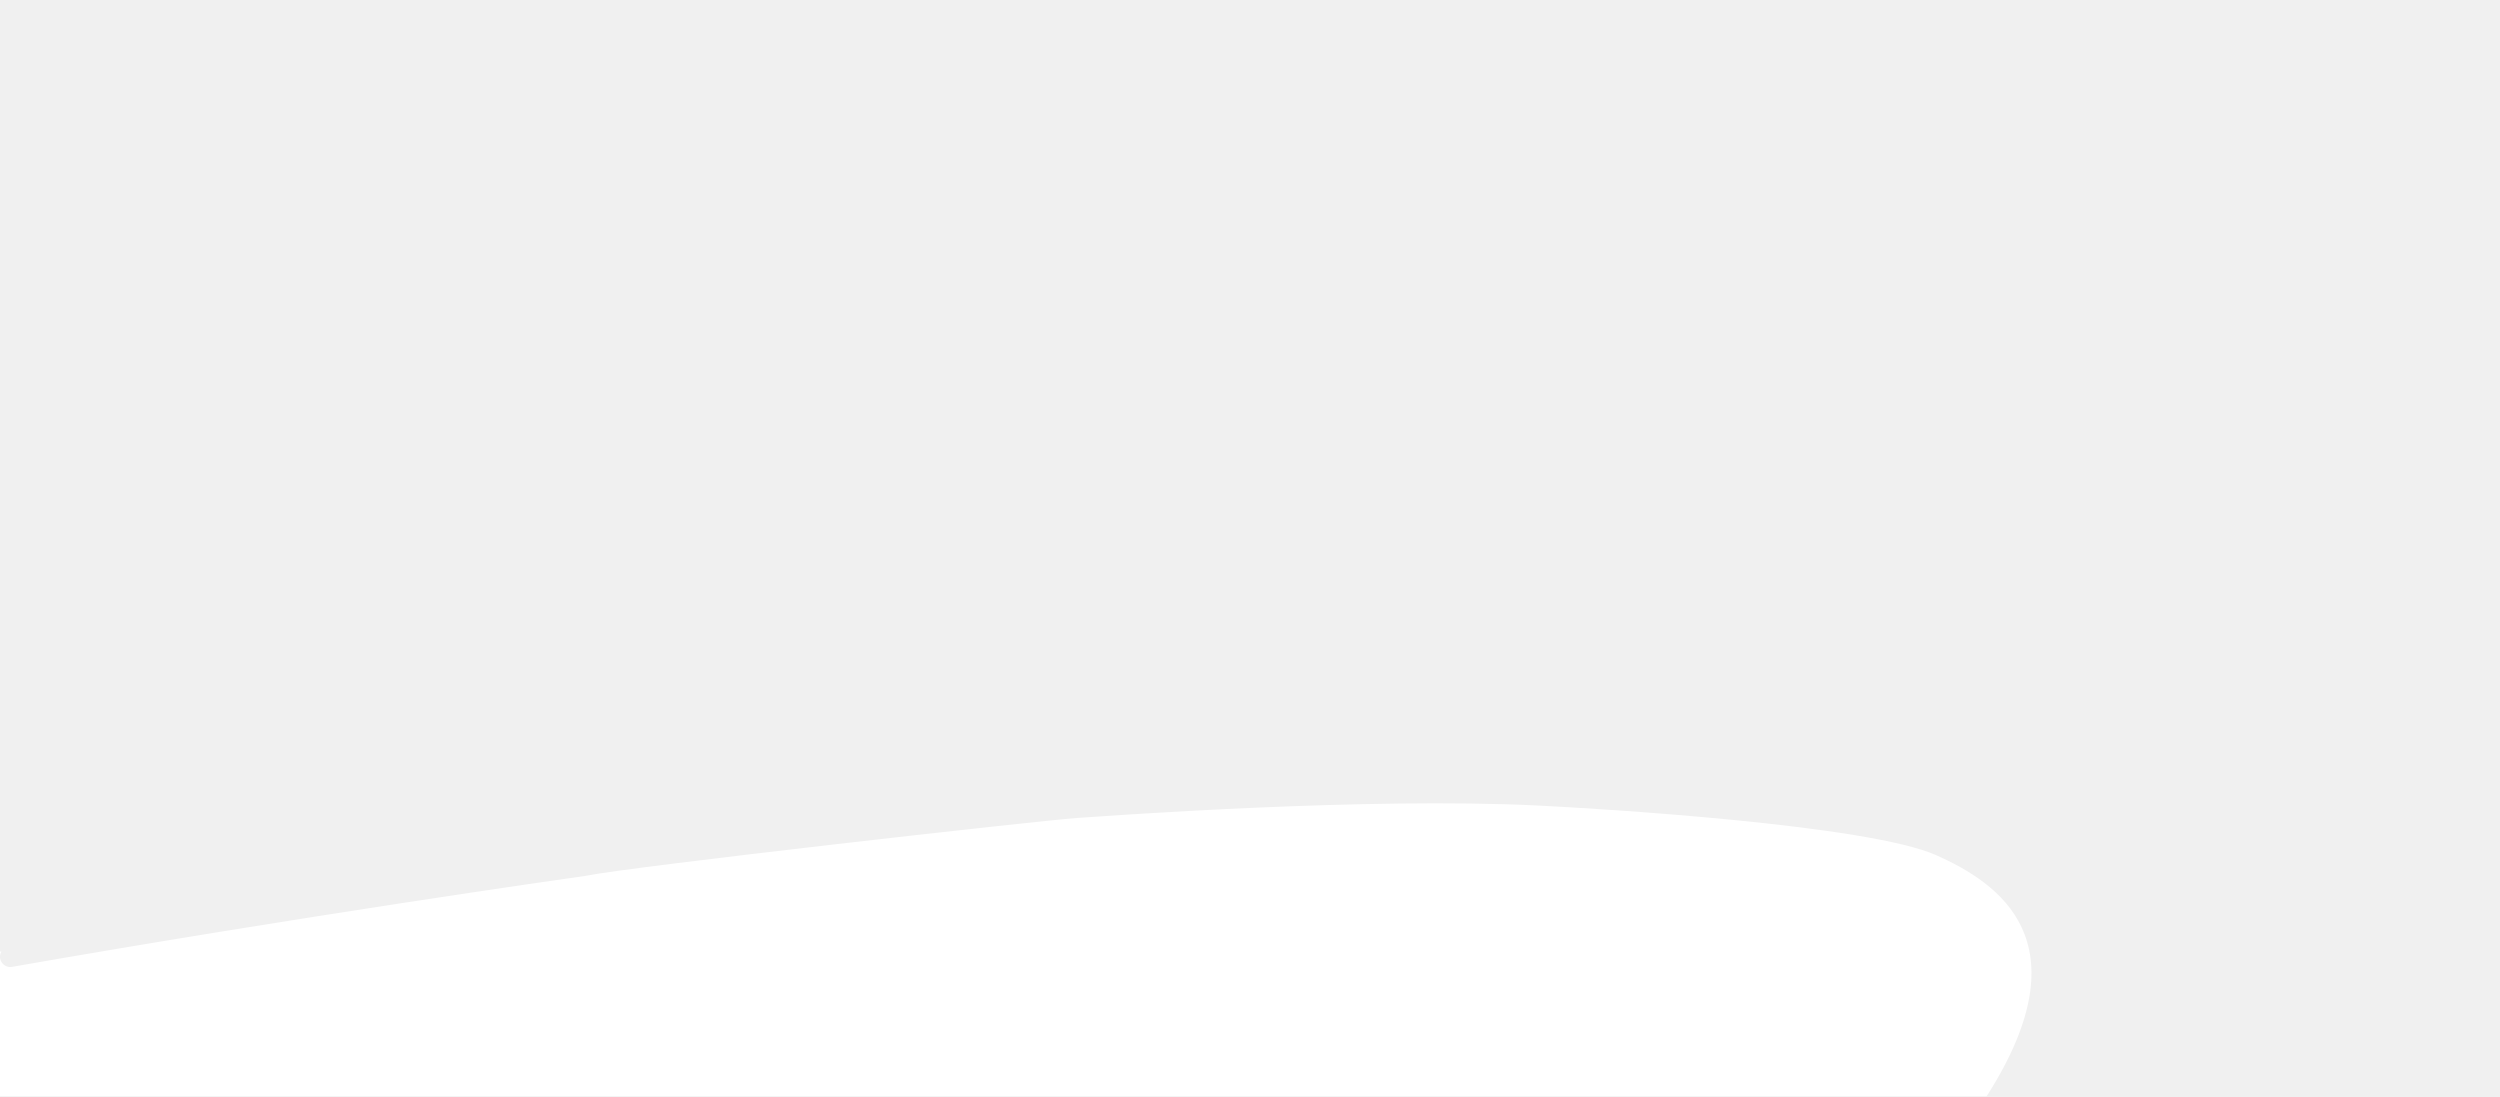
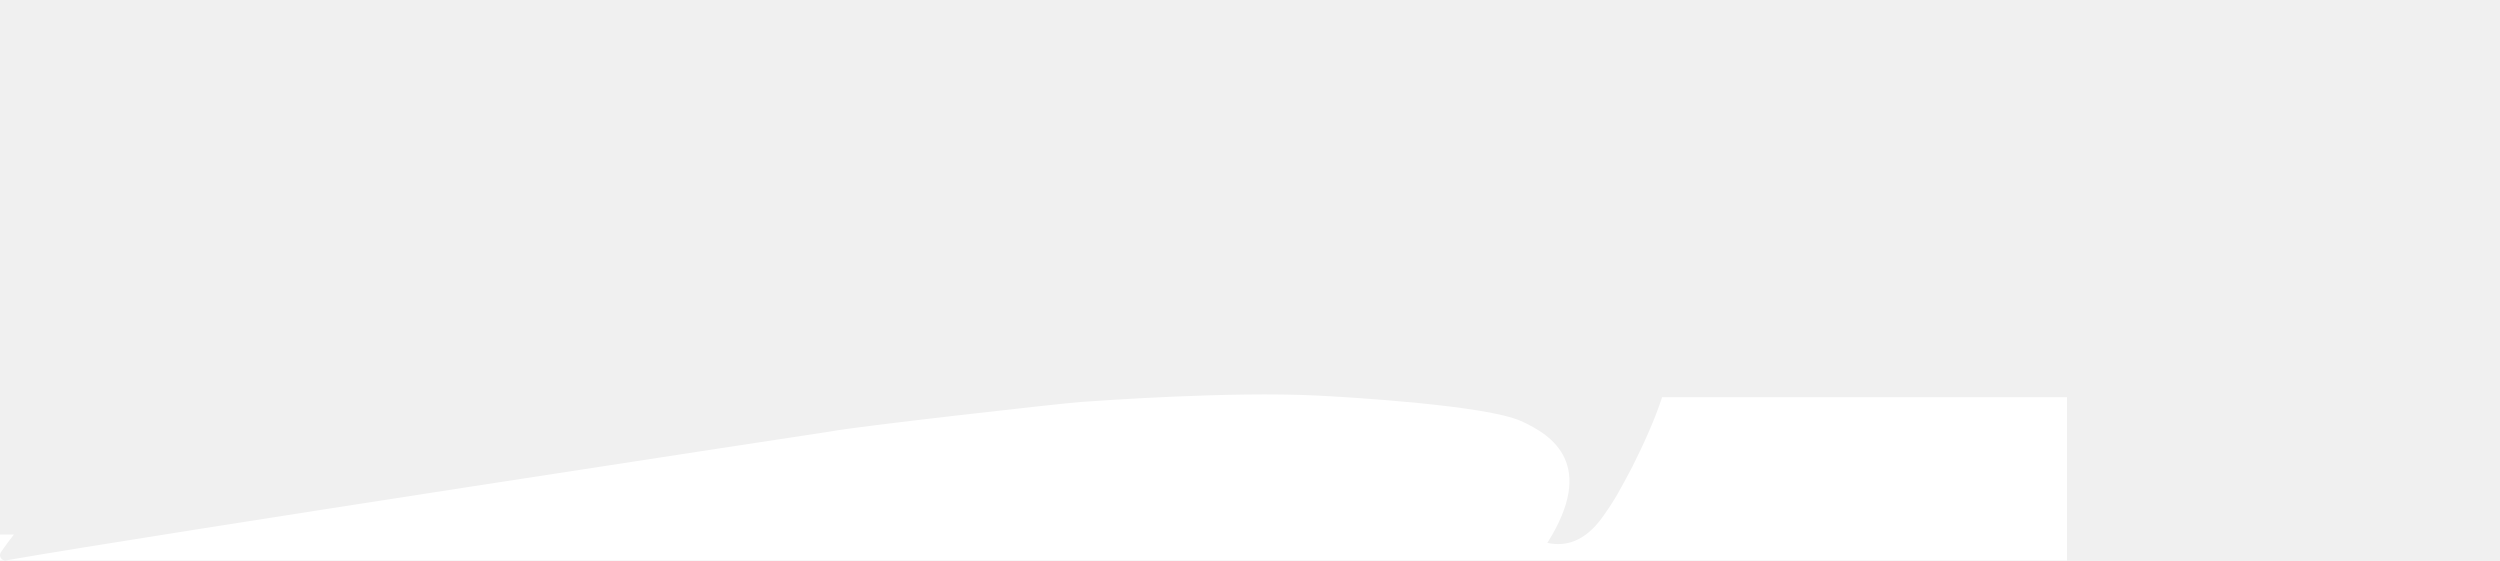
- <svg xmlns="http://www.w3.org/2000/svg" version="1.1" id="Layer_1" x="0px" y="0px" viewBox="0 0 2488 1091" style="enable-background:new 0 0 2488 1091;" xml:space="preserve">
+ <svg xmlns="http://www.w3.org/2000/svg" version="1.1" id="Layer_1" x="0px" y="0px" viewBox="0 0 4867 1091" style="enable-background:new 0 0 4867 1091;" xml:space="preserve">
  <style type="text/css">
- 	.st0{fill-rule:evenodd;clip-rule:evenodd;fill:#FFFFFF;}
+ 	.st0{fill:#FFFFFF;}
</style>
-   <path class="st0" d="M0,1091h1977c0,0,0.6-0.9,1.7-2.5c95.9-152.1,10.2-209.7-51.5-237.3c-67.7-30.3-333-46.4-398-49.6  c-169.1-8.2-417.8,9.7-457.8,12.5c-39.7,2.8-443.7,48.4-487.8,57.4c-0.6,0.1-1.2,0.2-1.8,0.3c-17.3,2.4-284.3,40.4-569.7,90.4  C3.5,963.8-3,954.5,1.4,947H0V1091z" />
+   <path class="st0" d="M3235.8,773.3c-13.9,42.5-34.2,87.9-58,135.4c-23.7,44.5-32.5,62.3-58.1,98.1c-34.5,48.1-72.2,57.7-107.3,50.1  c95.9-152.1,10.2-209.7-51.5-237.3c-67.8-30.4-333-46.4-398-49.6c-169.1-8.2-417.8,9.7-457.8,12.5c-39.7,2.7-443.7,48.4-487.8,57.4  c-0.6,0.1-1.2,0.2-1.8,0.3c-17.2,2.4-1318,200.7-1603.5,250.7c-8.6,1.5-15-7.8-10.6-15.3c0,0,8.9-13.5,25.7-35H0v43v7.5h4024V773.3  H3235.8z" />
</svg>
